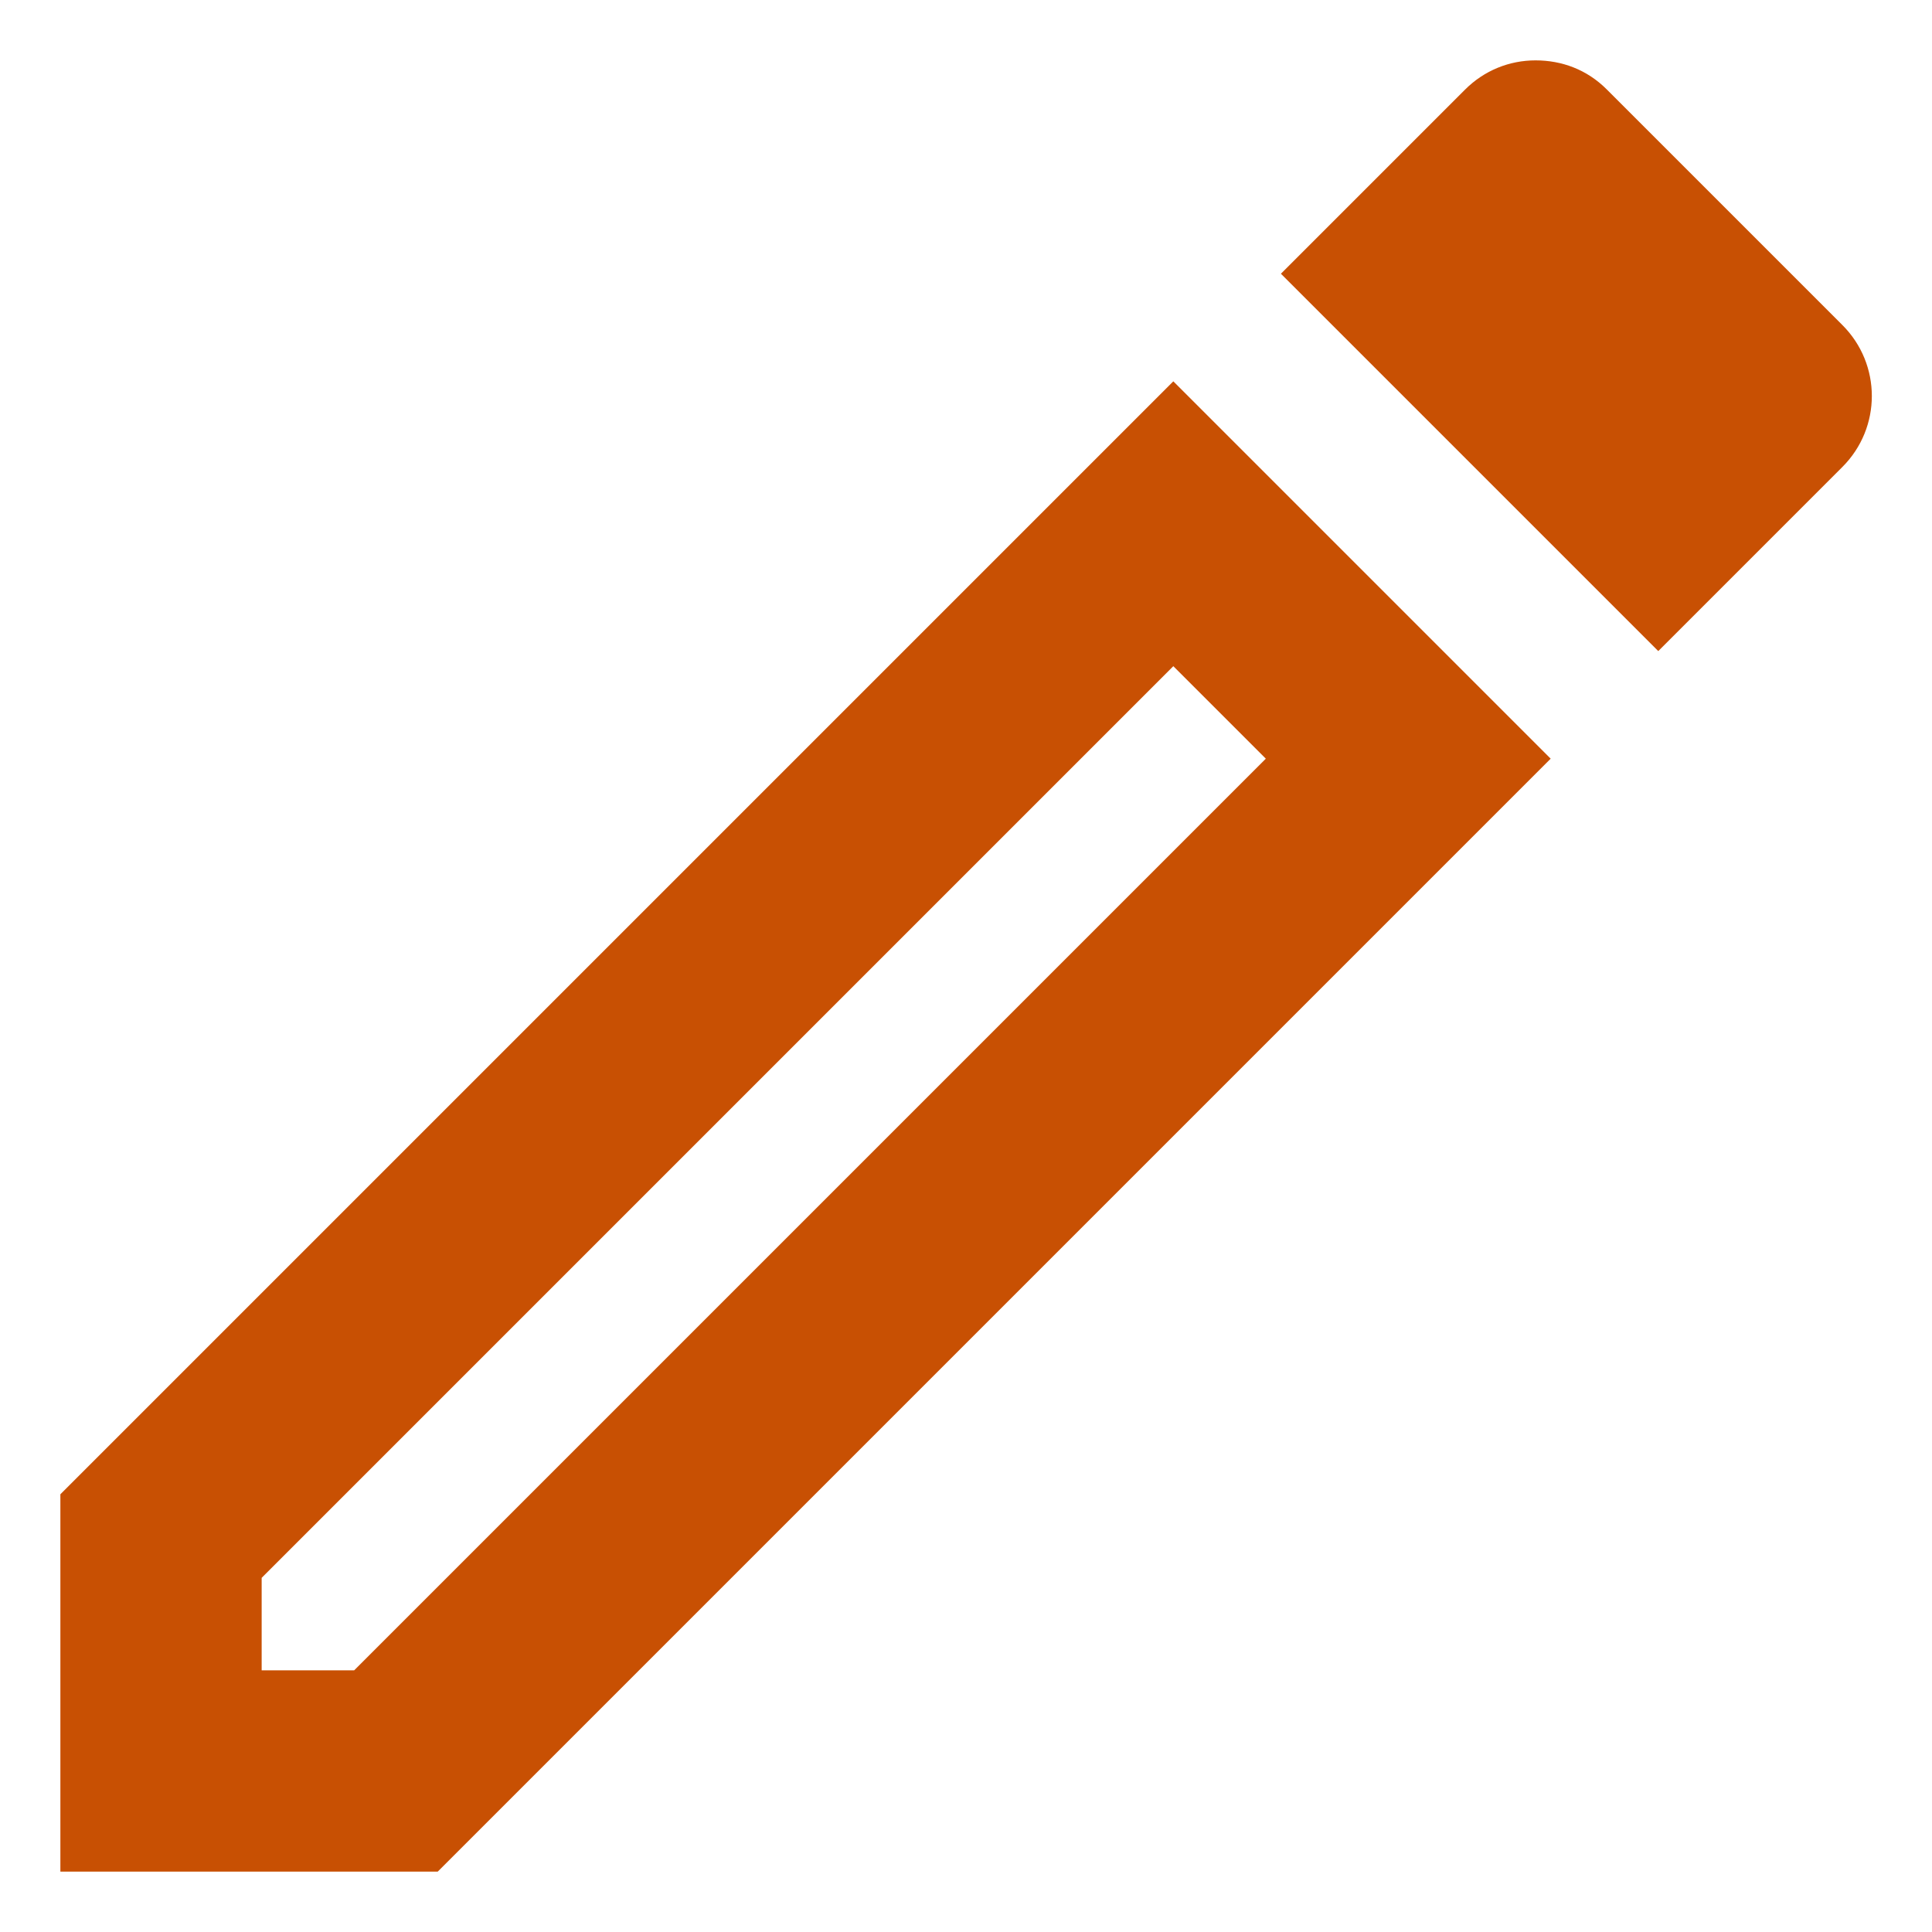
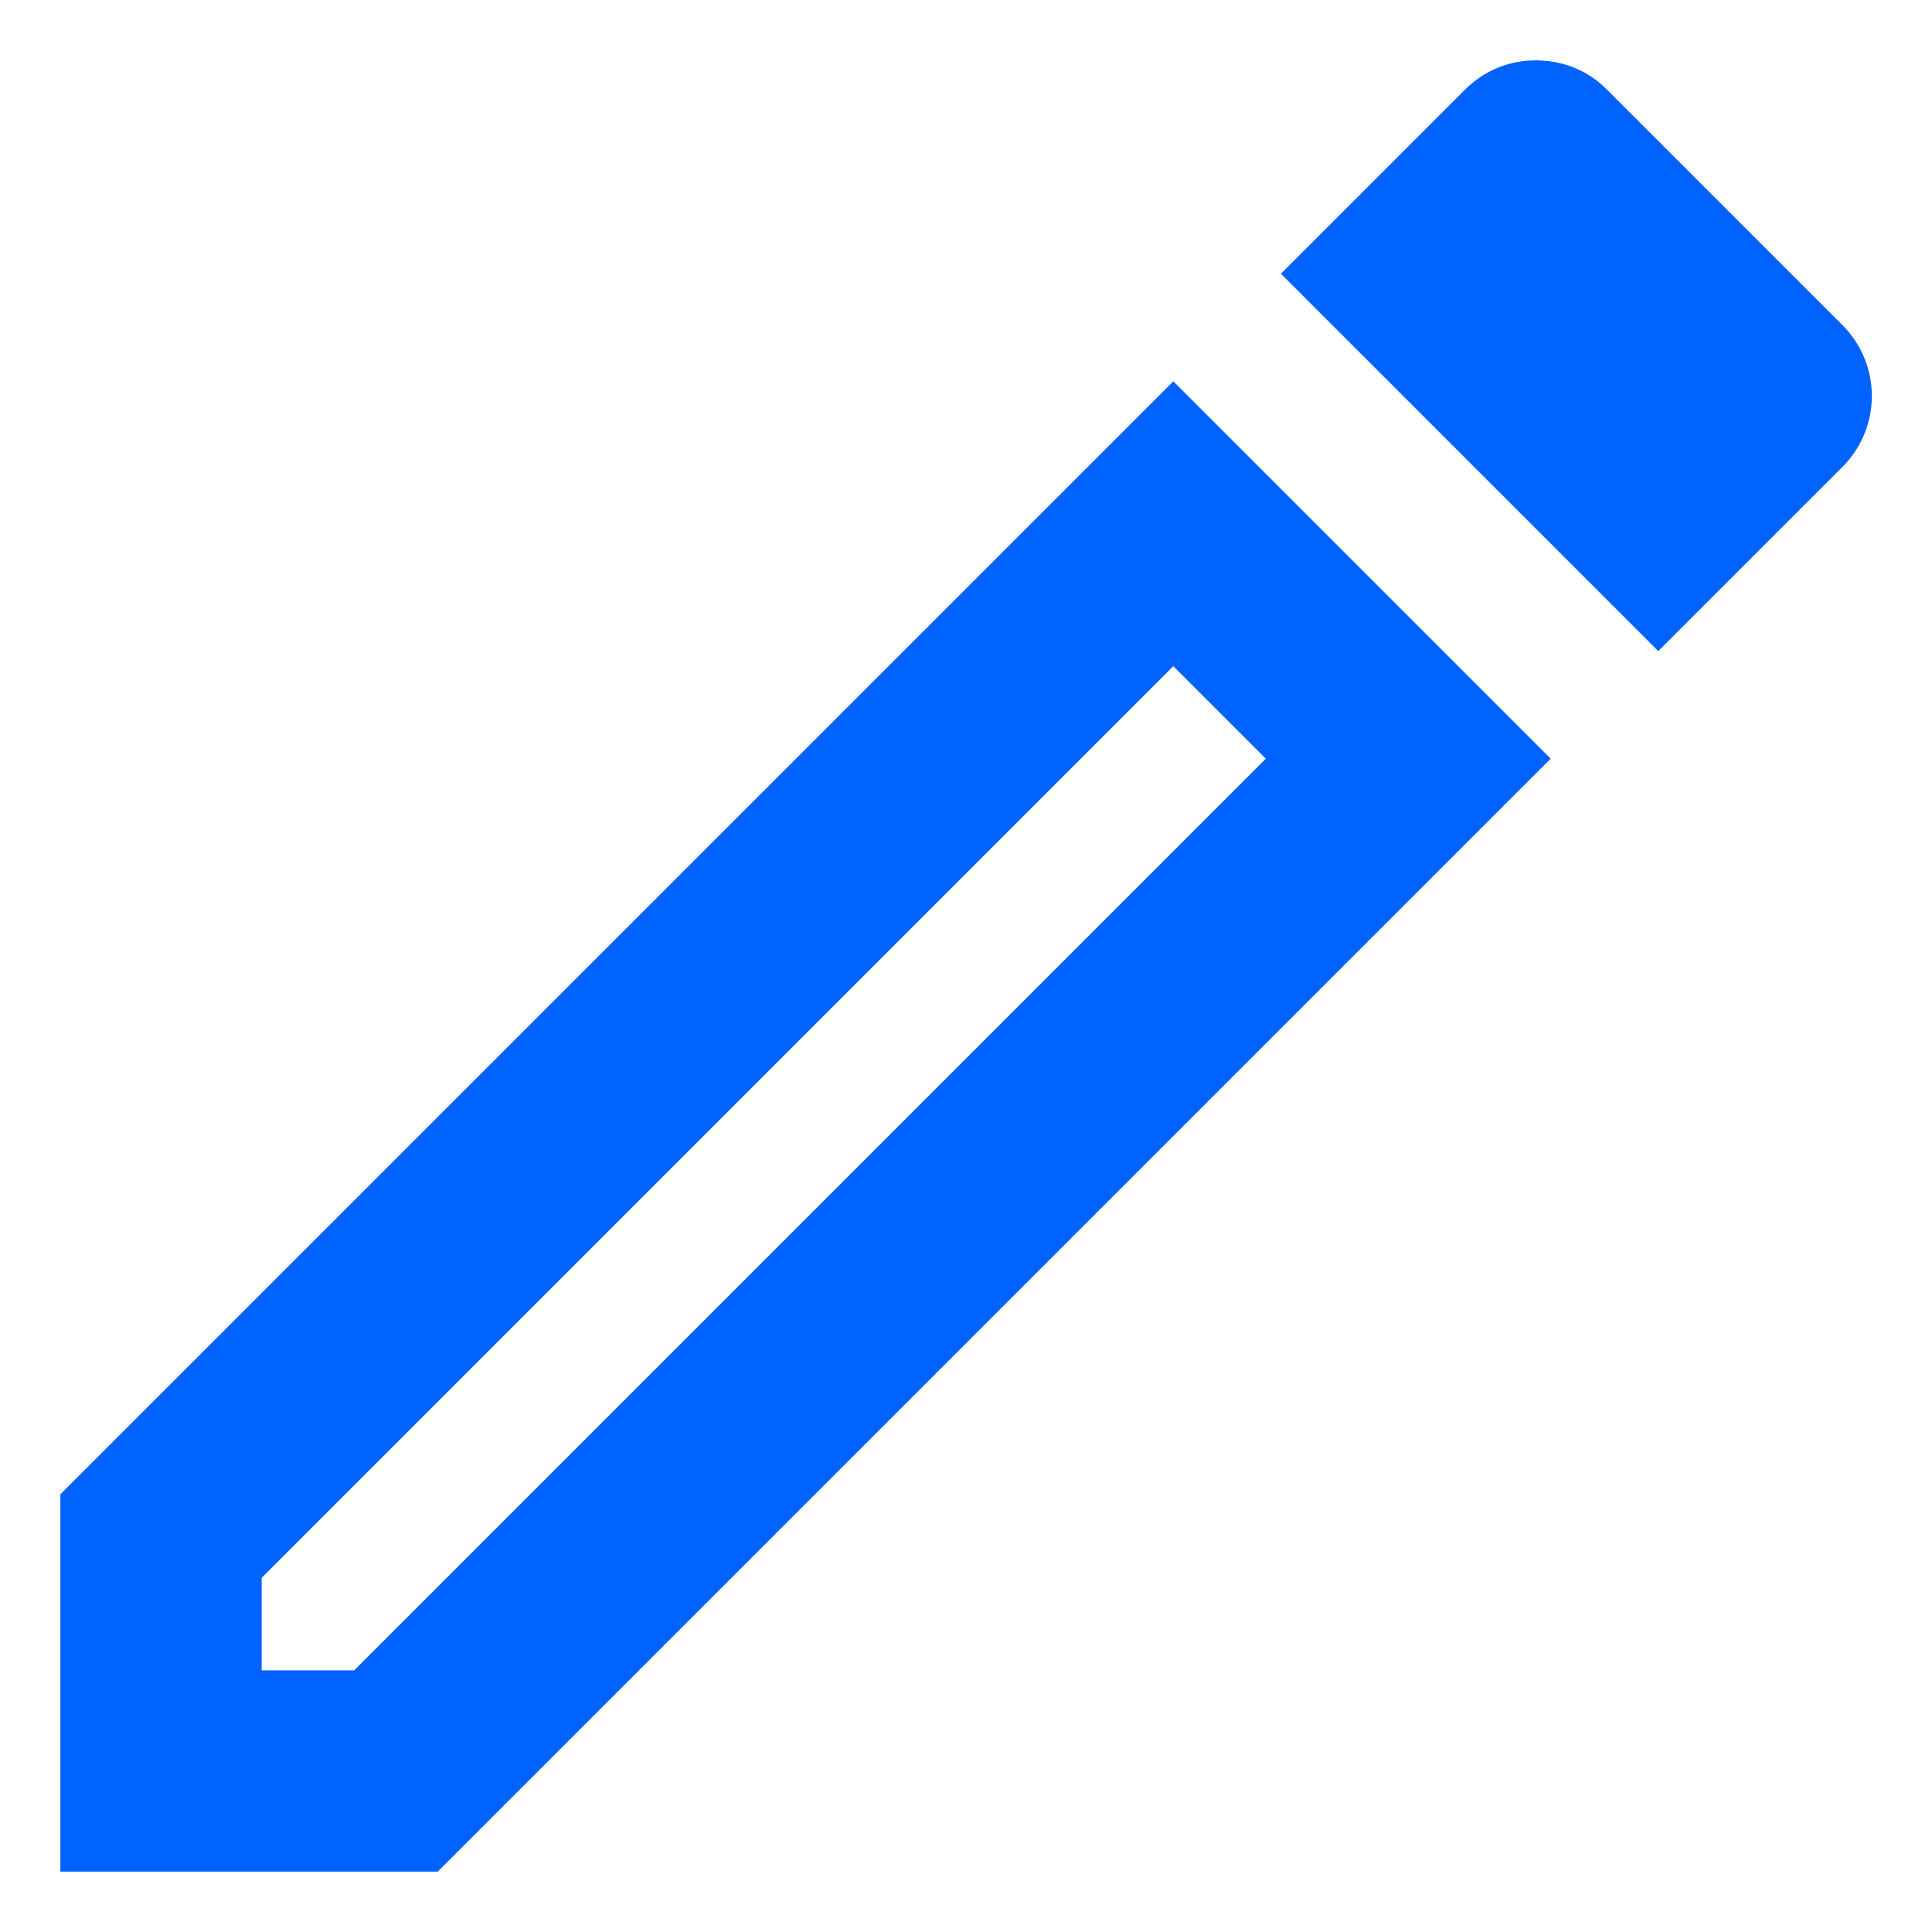
<svg xmlns="http://www.w3.org/2000/svg" width="16" height="16" viewBox="0 0 16 16" fill="none">
-   <path d="M0.5 12.375V15.5H3.625L12.842 6.283L9.717 3.158L0.5 12.375ZM2.933 13.833H2.167V13.067L9.717 5.517L10.483 6.283L2.933 13.833ZM15.258 2.692L13.308 0.742C13.142 0.575 12.933 0.5 12.717 0.5C12.5 0.5 12.292 0.583 12.133 0.742L10.608 2.267L13.733 5.392L15.258 3.867C15.583 3.542 15.583 3.017 15.258 2.692Z" fill="#C85003" />
+   <path d="M0.5 12.375V15.5H3.625L12.842 6.283L9.717 3.158L0.5 12.375ZM2.933 13.833H2.167V13.067L9.717 5.517L10.483 6.283L2.933 13.833ZM15.258 2.692L13.308 0.742C13.142 0.575 12.933 0.5 12.717 0.5C12.5 0.5 12.292 0.583 12.133 0.742L10.608 2.267L13.733 5.392L15.258 3.867C15.583 3.542 15.583 3.017 15.258 2.692Z" fill="#0062FF" />
</svg>
